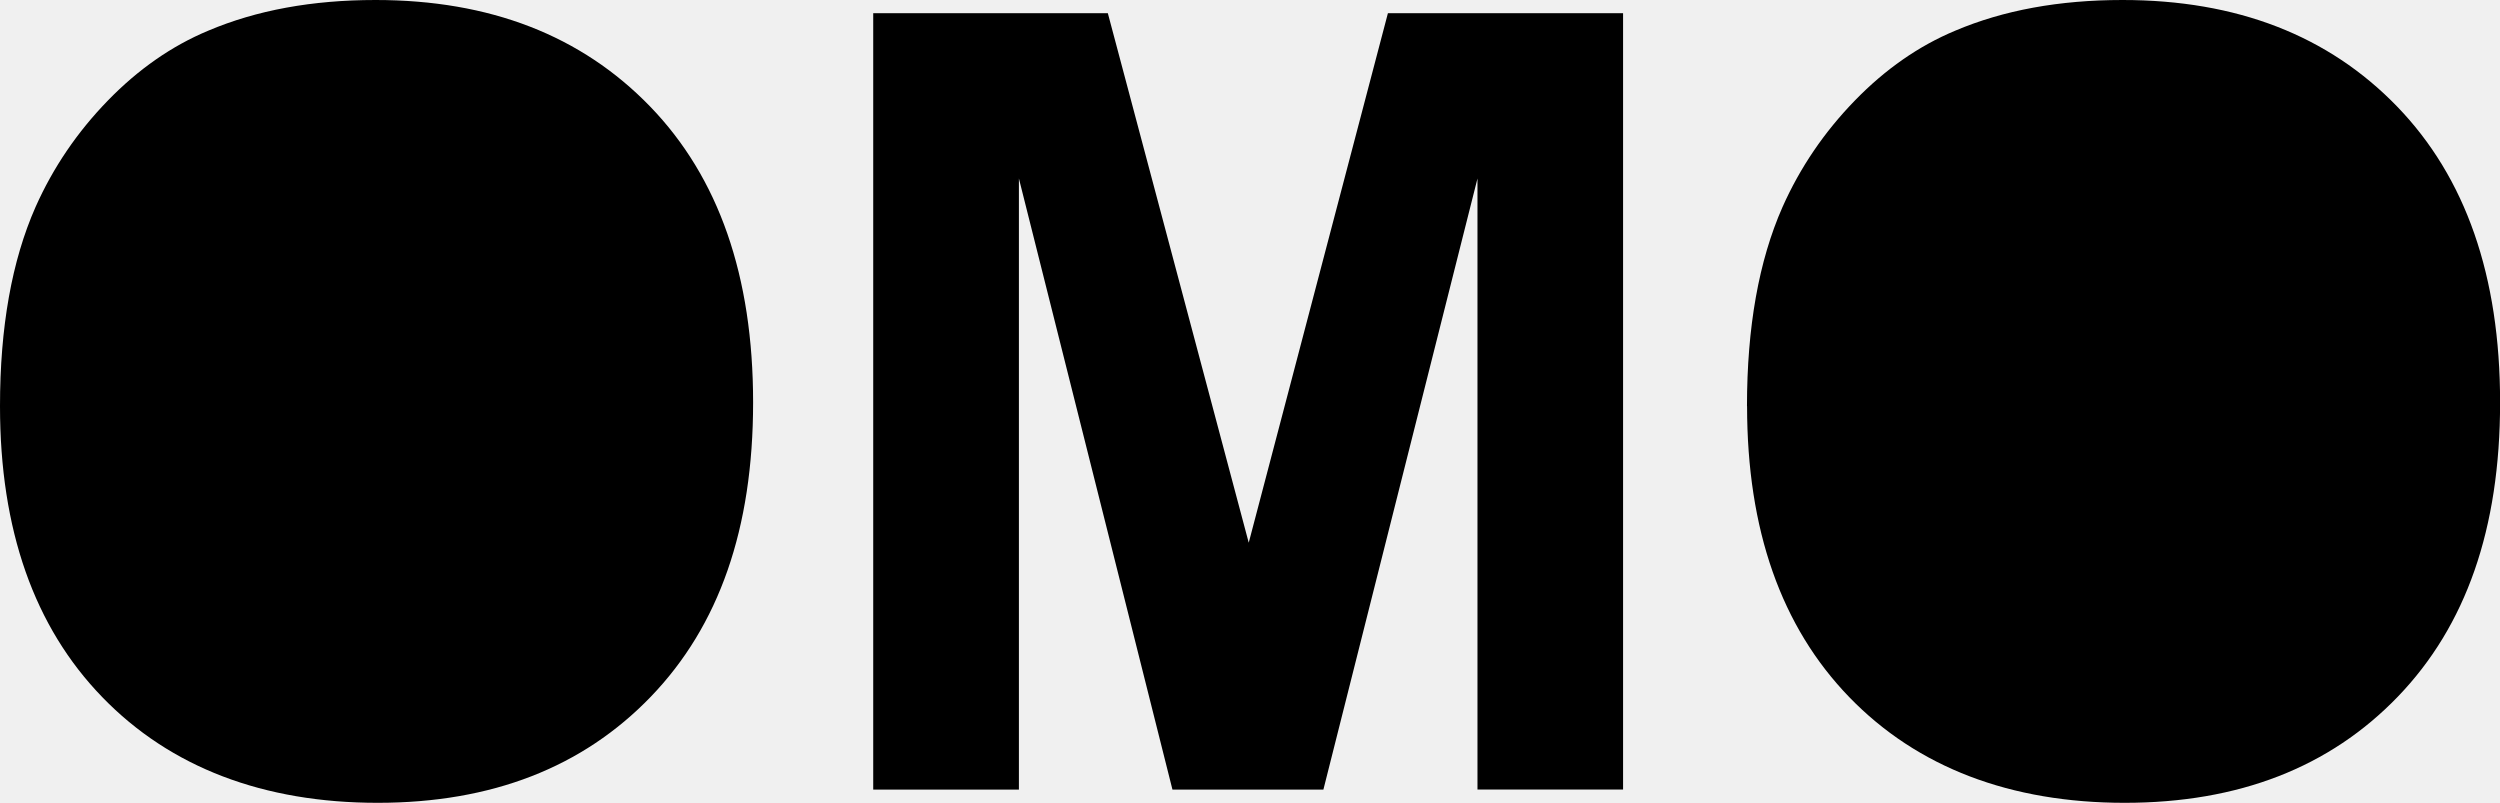
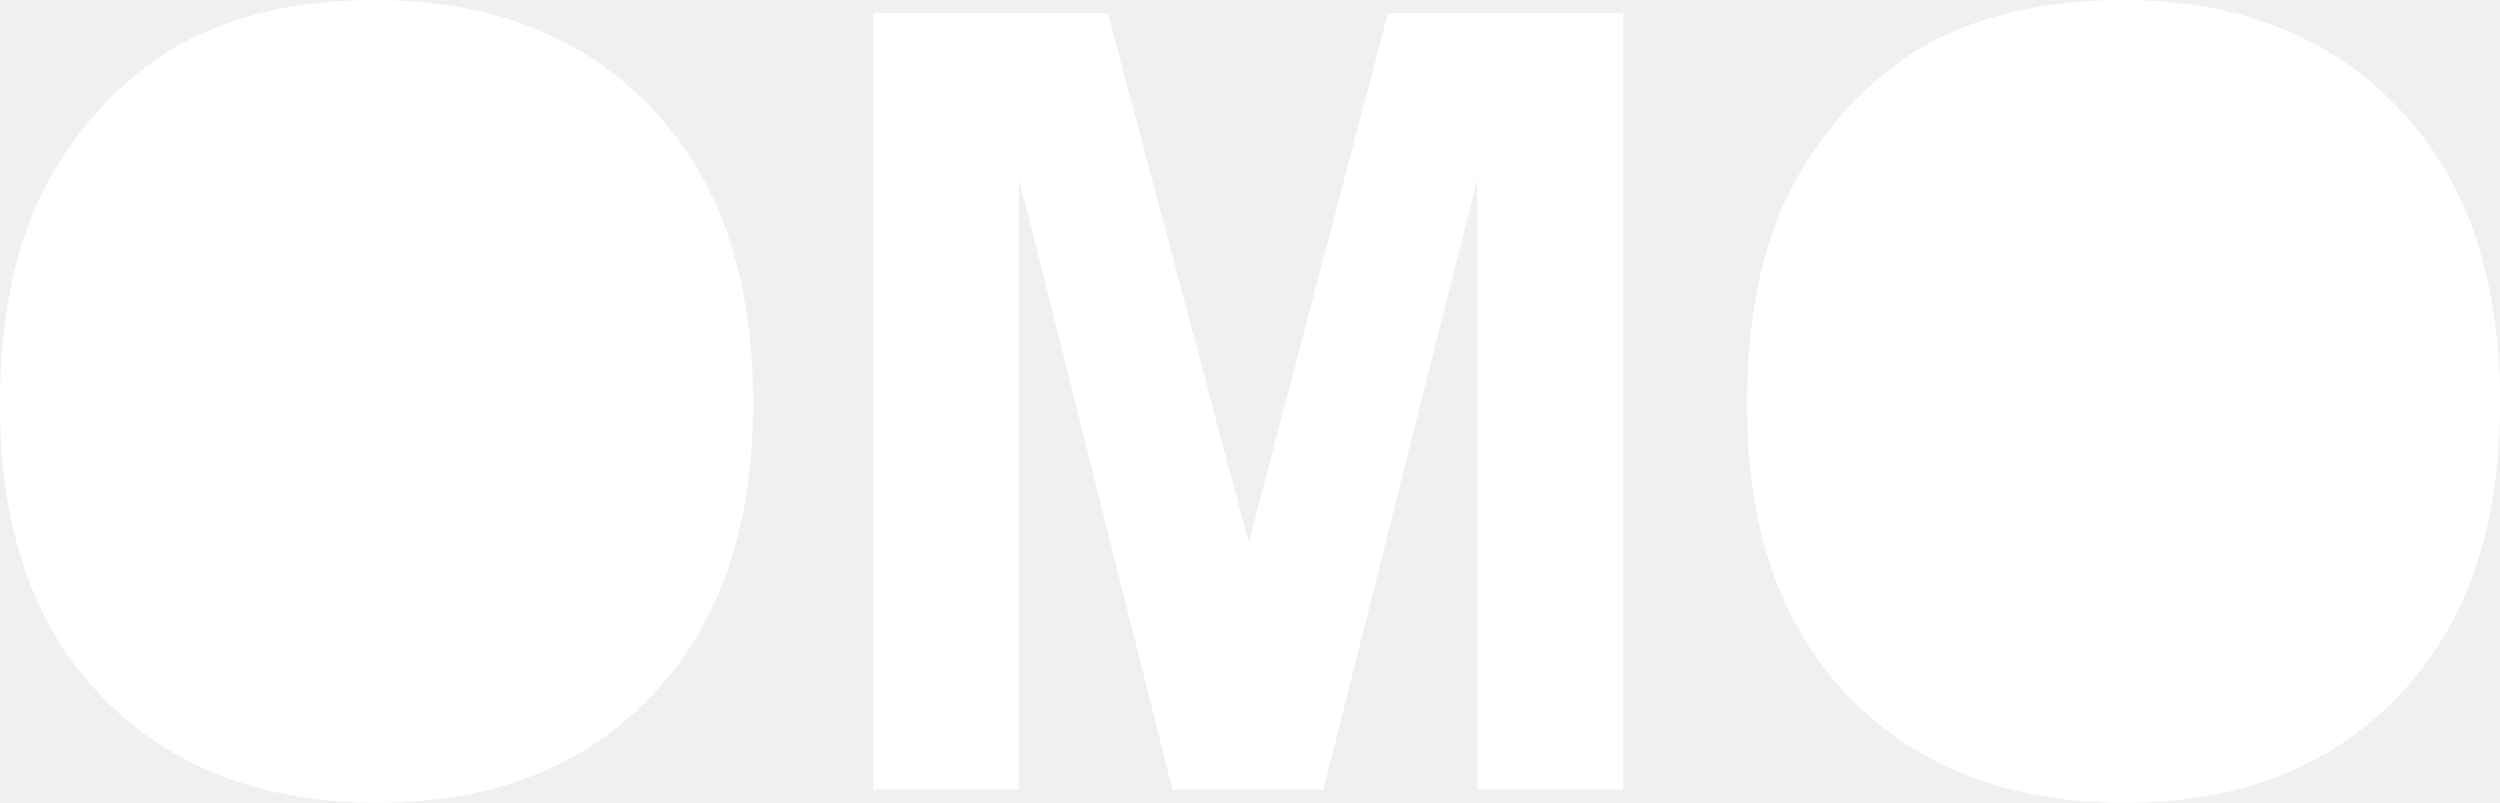
<svg xmlns="http://www.w3.org/2000/svg" id="Layer_2" data-name="Layer 2" viewBox="0 0 276.62 88.83">
  <defs>
    <style>
      .cls-1 {
-         fill: #000000;
+         fill: #ffffff;
      }
    </style>
  </defs>
  <g id="Layer_1-2" data-name="Layer 1">
    <g>
      <path class="cls-1" d="m0,44.94c0-8.75,1.31-16.09,3.93-22.03,1.95-4.38,4.62-8.3,8-11.78,3.38-3.48,7.08-6.05,11.1-7.73,5.35-2.27,11.52-3.4,18.52-3.4,12.66,0,22.78,3.93,30.38,11.78,7.6,7.85,11.4,18.77,11.4,32.75s-3.77,24.72-11.31,32.55c-7.54,7.83-17.62,11.75-30.23,11.75s-22.93-3.9-30.47-11.69C3.77,69.35,0,58.61,0,44.94Zm17.87-.59c0,9.73,2.25,17.1,6.74,22.12,4.49,5.02,10.2,7.53,17.11,7.53s12.59-2.49,17.02-7.47c4.43-4.98,6.65-12.45,6.65-22.41s-2.16-17.19-6.47-22.03c-4.32-4.84-10.05-7.27-17.2-7.27s-12.91,2.45-17.29,7.35c-4.38,4.9-6.56,12.29-6.56,22.18Z" />
      <path class="cls-1" d="m96.62,87.36V1.46h25.96l15.59,58.59L153.57,1.46h26.02v85.9h-16.11V19.75l-17.05,67.62h-16.7l-16.99-67.62v67.62h-16.11Z" />
      <path class="cls-1" d="m193.3,44.94c0-8.75,1.31-16.09,3.93-22.03,1.95-4.38,4.62-8.3,8-11.78s7.08-6.05,11.1-7.73c5.35-2.27,11.52-3.4,18.52-3.4,12.66,0,22.78,3.93,30.38,11.78s11.4,18.77,11.4,32.75-3.77,24.72-11.31,32.55c-7.54,7.83-17.62,11.75-30.23,11.75s-22.93-3.9-30.47-11.69-11.31-18.52-11.31-32.2Zm17.87-.59c0,9.73,2.25,17.1,6.74,22.12,4.49,5.02,10.2,7.53,17.11,7.53s12.59-2.49,17.02-7.47,6.65-12.45,6.65-22.41-2.16-17.19-6.47-22.03-10.05-7.27-17.2-7.27-12.91,2.45-17.29,7.35-6.56,12.29-6.56,22.18Z" />
    </g>
    <ellipse class="cls-1" cx="41.63" cy="44.41" rx="29.86" ry="36.5" />
    <ellipse class="cls-1" cx="234.93" cy="44.41" rx="29.86" ry="36.5" />
  </g>
</svg>
